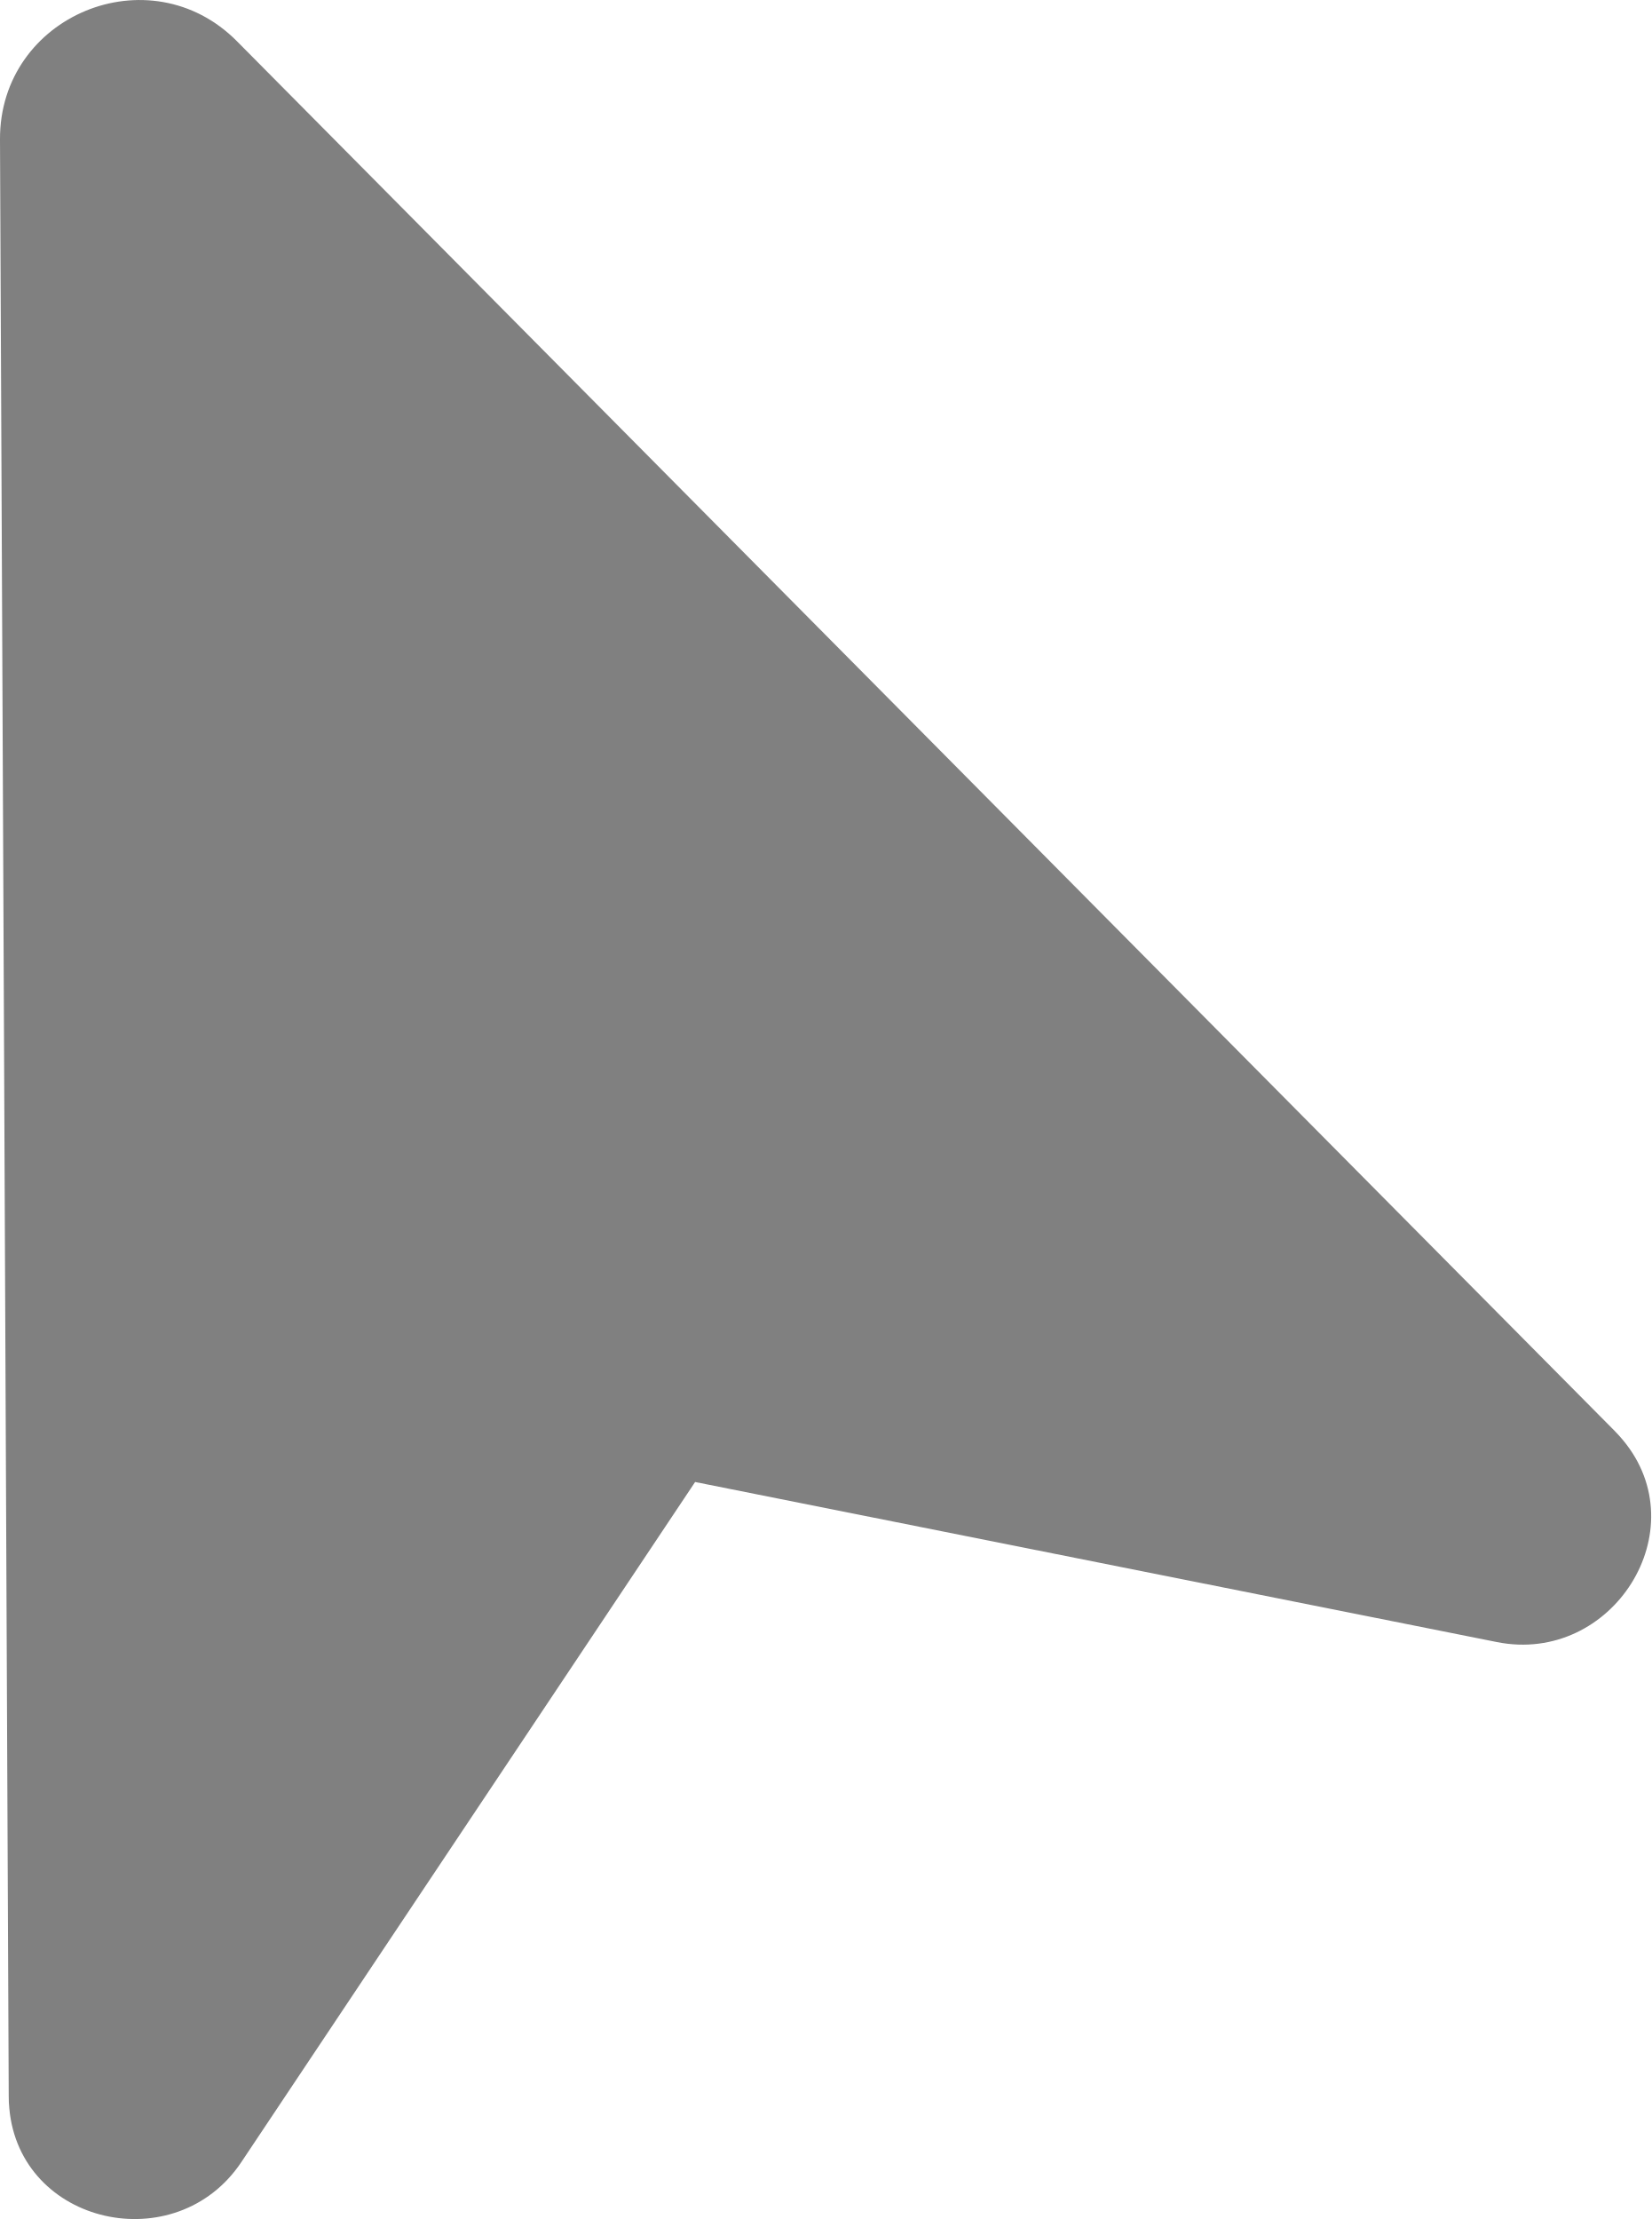
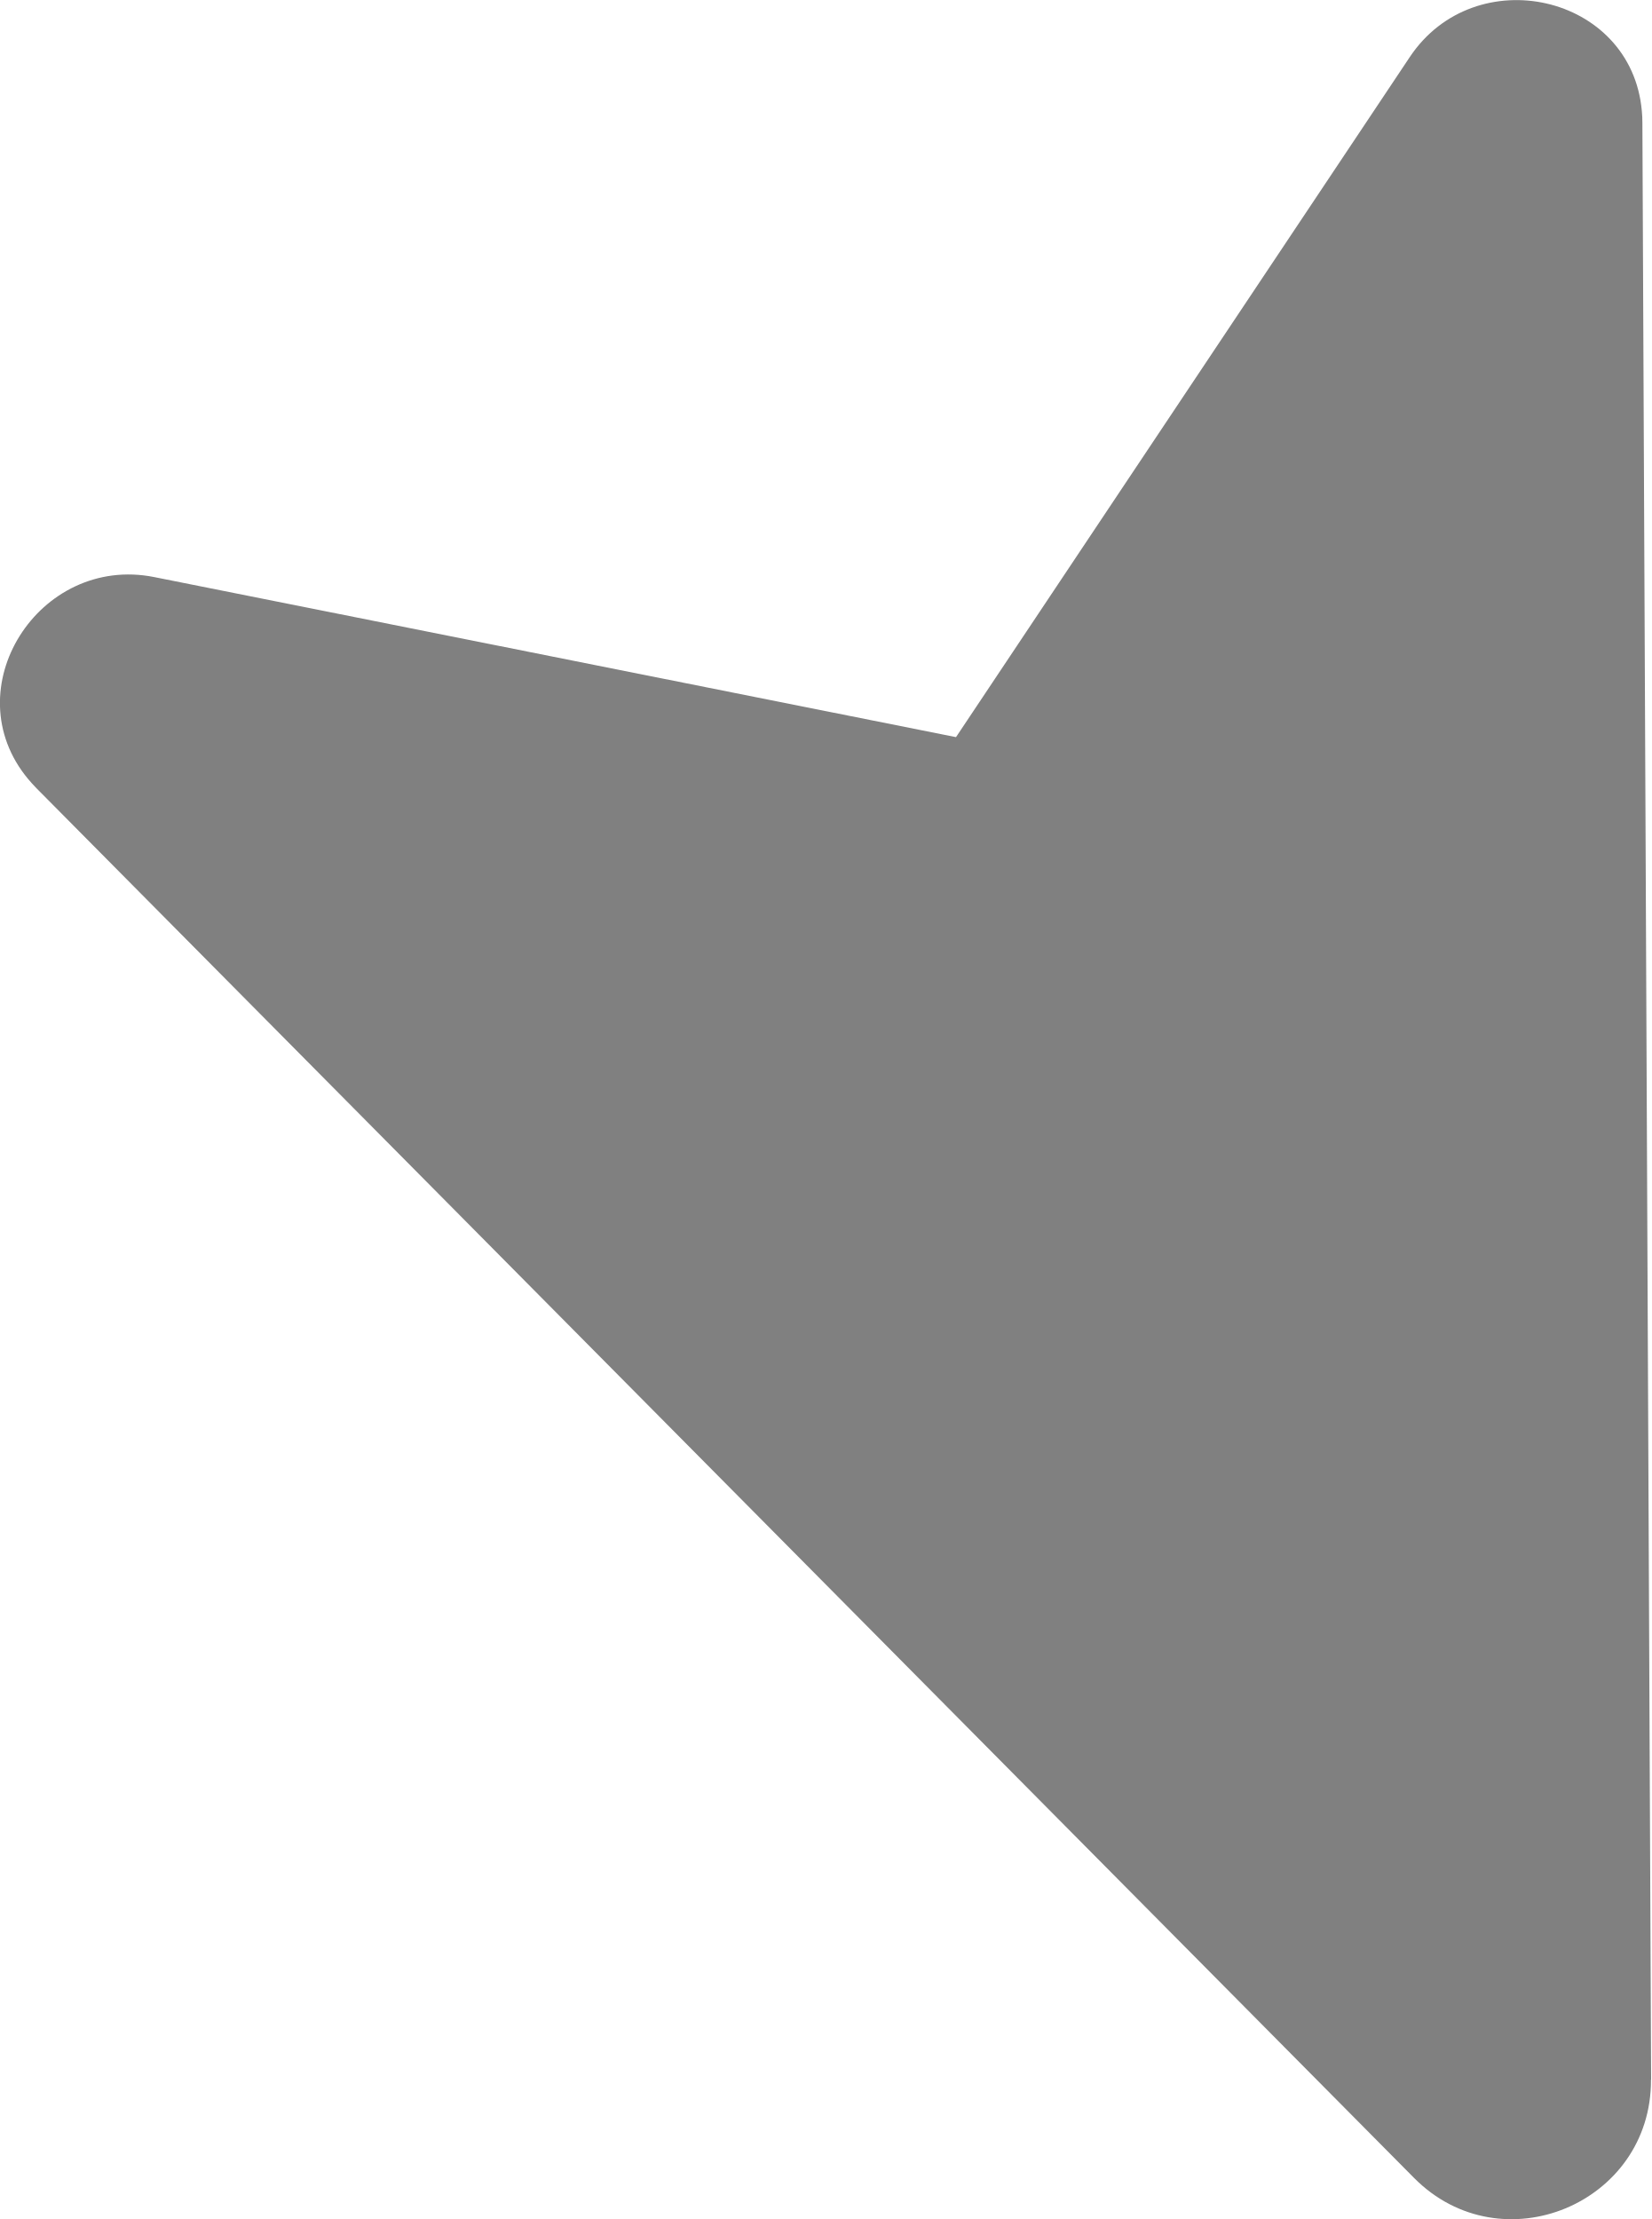
<svg xmlns="http://www.w3.org/2000/svg" id="Layer_2" data-name="Layer 2" viewBox="0 0 117.27 157.62">
  <defs>
    <style>
      .cls-1 {
        fill: gray;
      }
    </style>
  </defs>
  <g id="Layer_2-2" data-name="Layer 2">
-     <path class="cls-1" d="m0,9.91l.62,138.98c0,.29.01.58.04.86.74,8.31,11.85,10.77,16.48,3.83l32.23-48.31,56.95,11.37c8.18,1.63,14.29-7.96,8.94-14.36-.18-.22-.38-.43-.58-.64L16.83,2.93C10.63-3.32-.04,1.1,0,9.91Z" />
+     <path class="cls-1" d="m117.27,147.72l-.62-138.98c0-.29-.01-.58-.04-.86-.74-8.31-11.85-10.77-16.48-3.83l-32.23,48.31-56.95-11.37c-8.18-1.63-14.29,7.96-8.94,14.36.18.22.38.43.58.64l97.84,98.71c6.2,6.26,16.87,1.84,16.83-6.97Z" />
  </g>
</svg>
